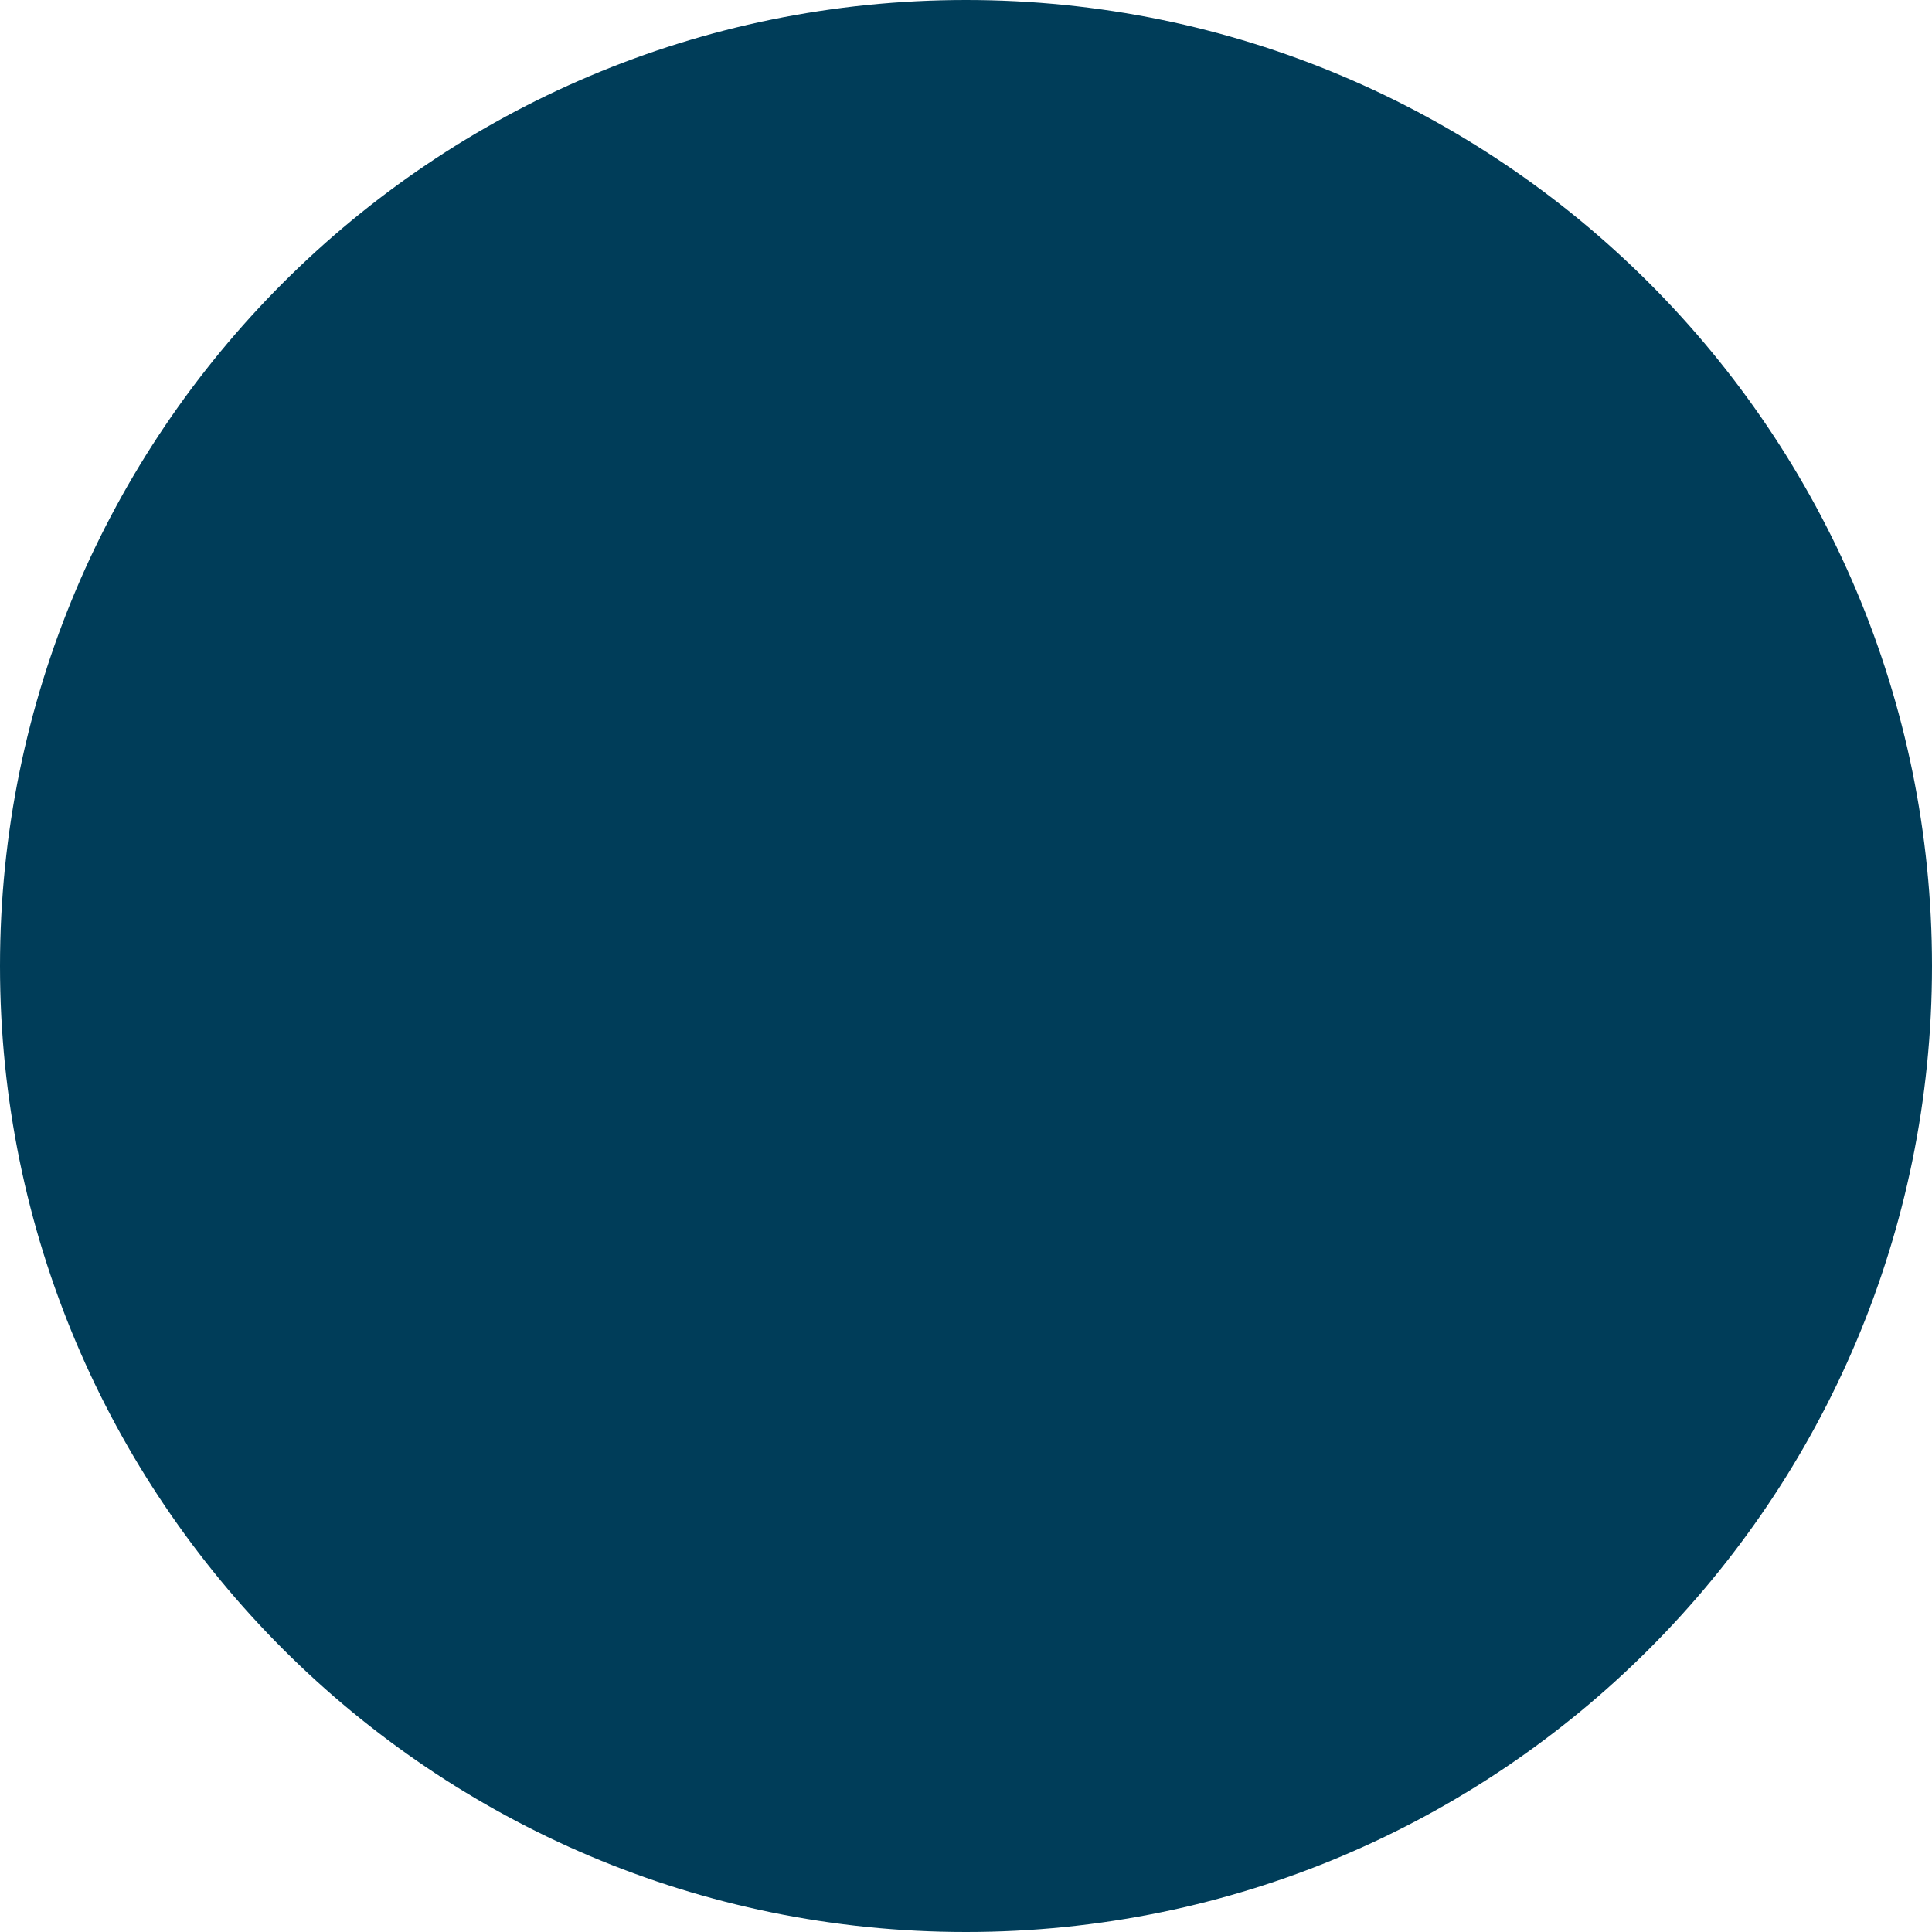
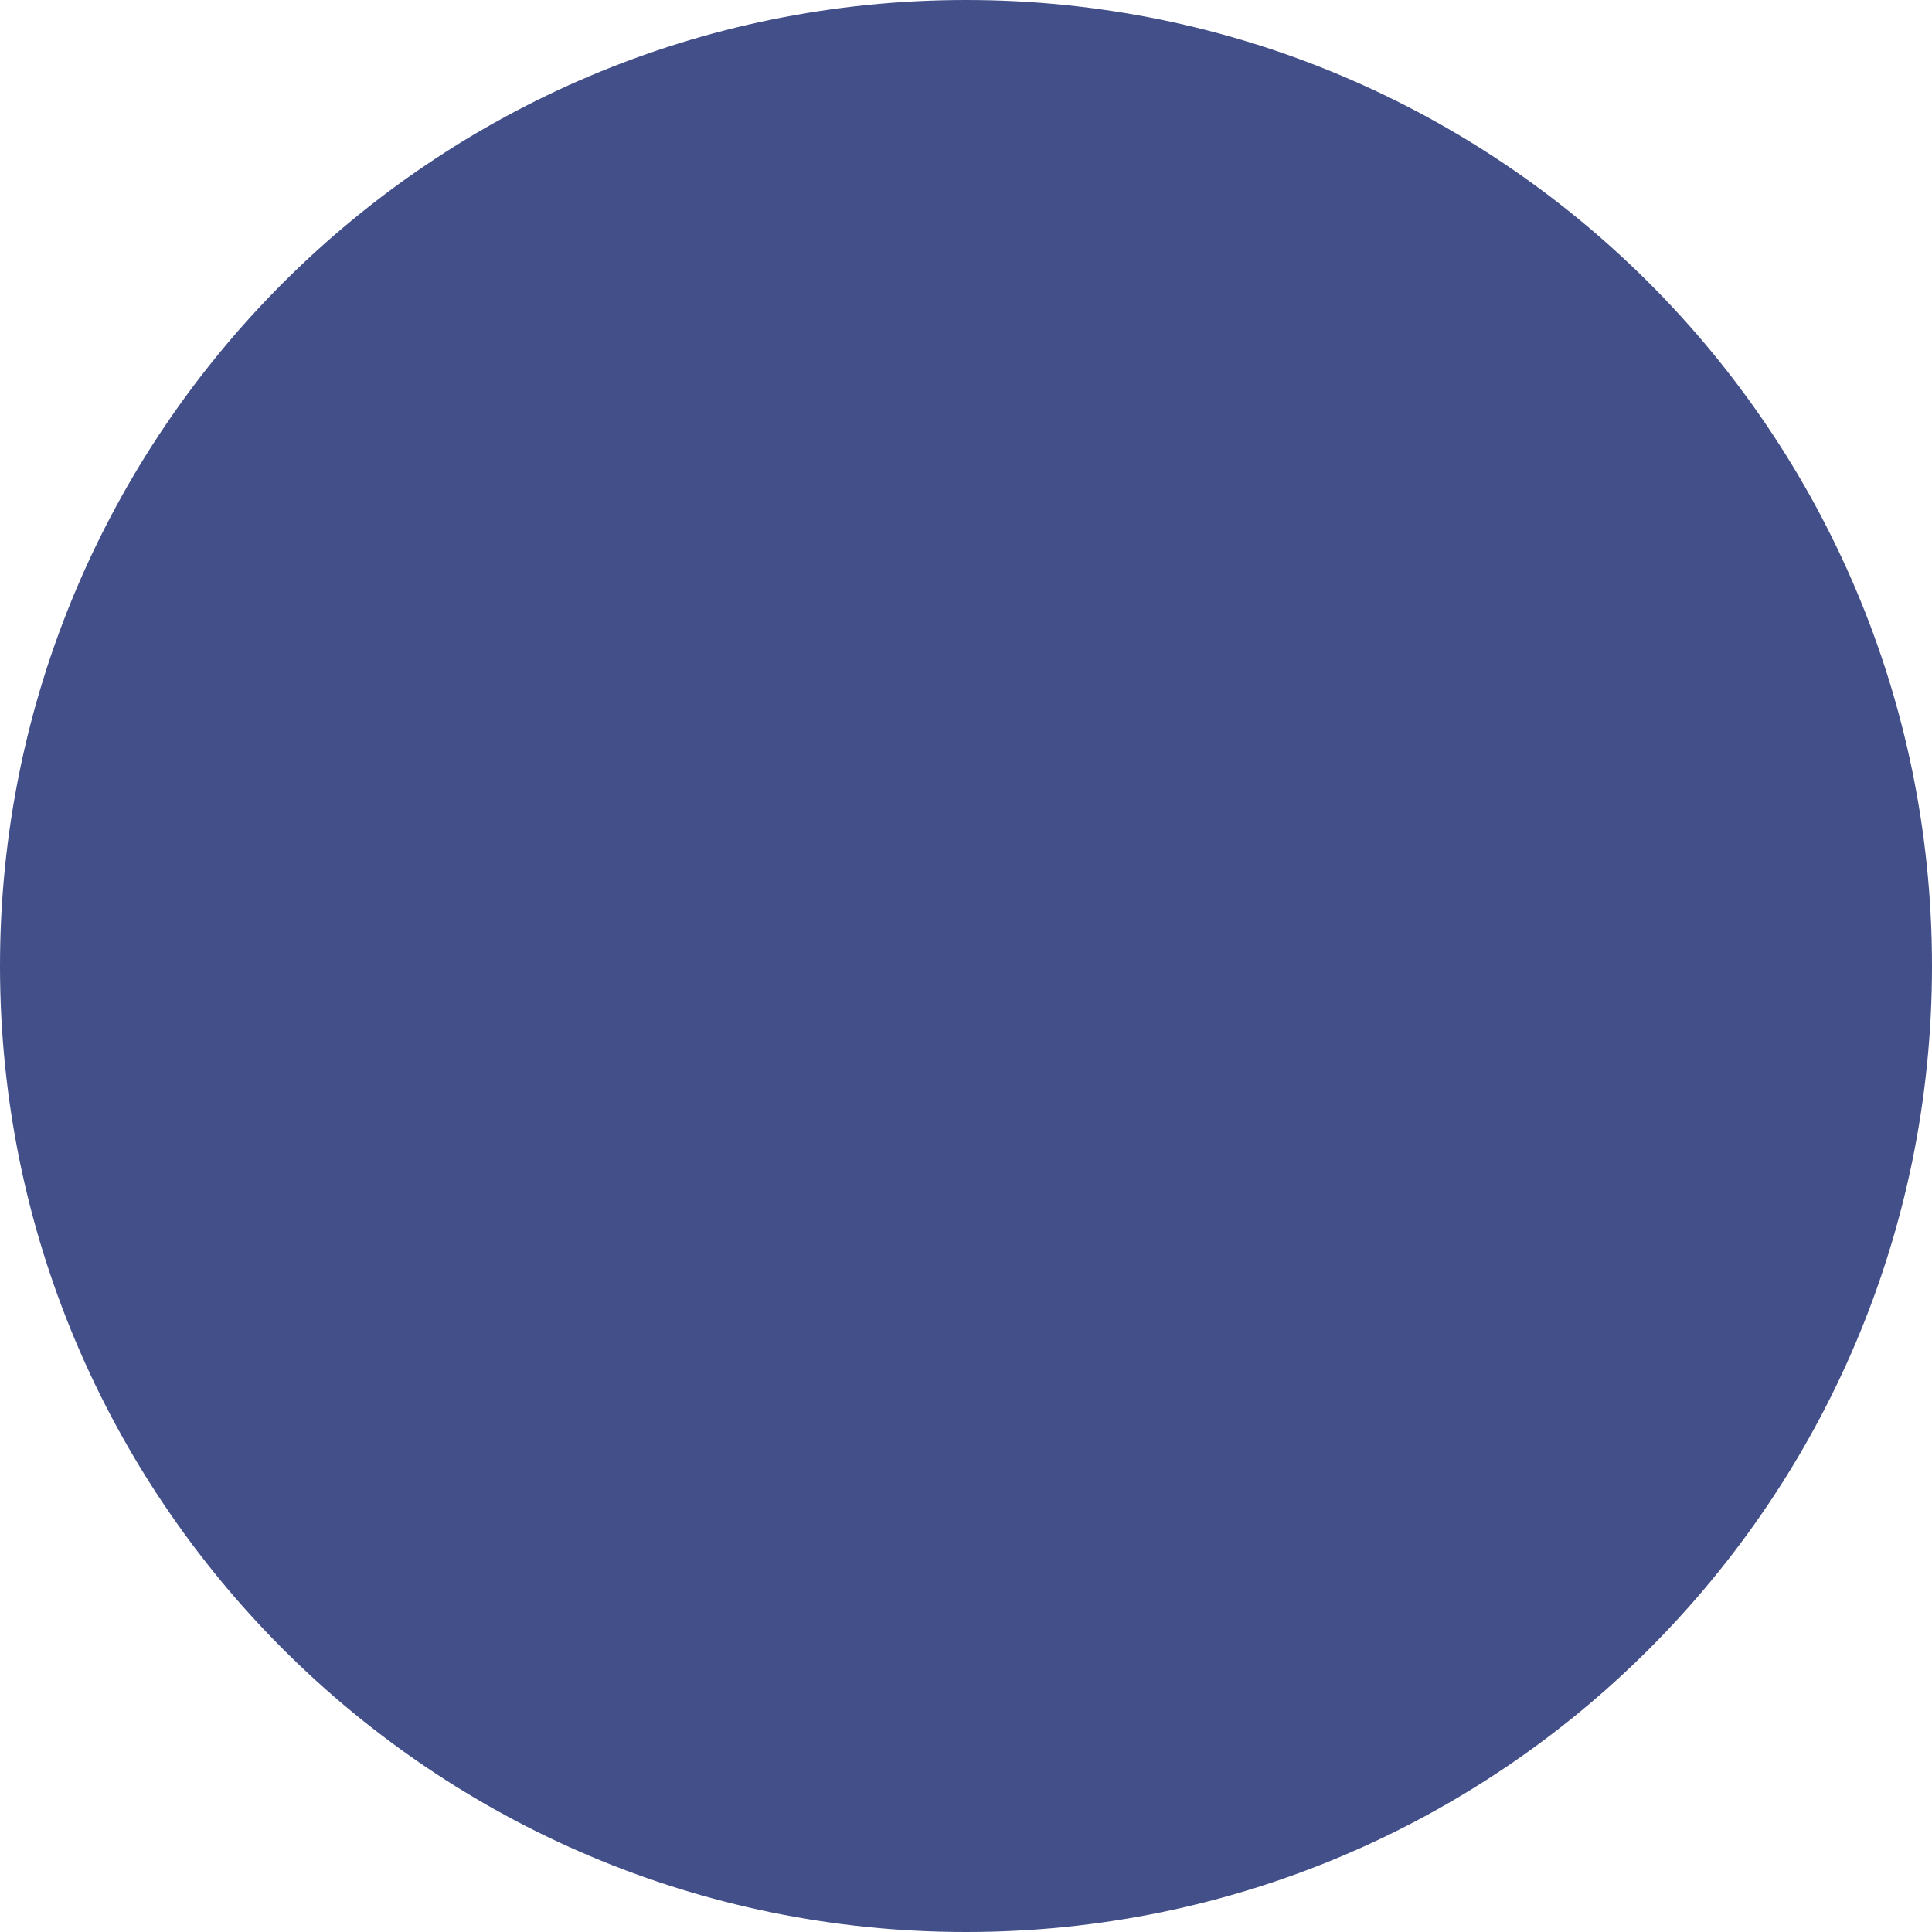
<svg xmlns="http://www.w3.org/2000/svg" preserveAspectRatio="xMidYMid" width="5" height="5" viewBox="0 0 5 5">
  <defs>
    <style>
      .cls-1 {
-         fill: #003d59;
+         fill: #424f89;
      }
    </style>
  </defs>
  <circle cx="2.5" cy="2.5" r="2.5" class="cls-1" />
</svg>
